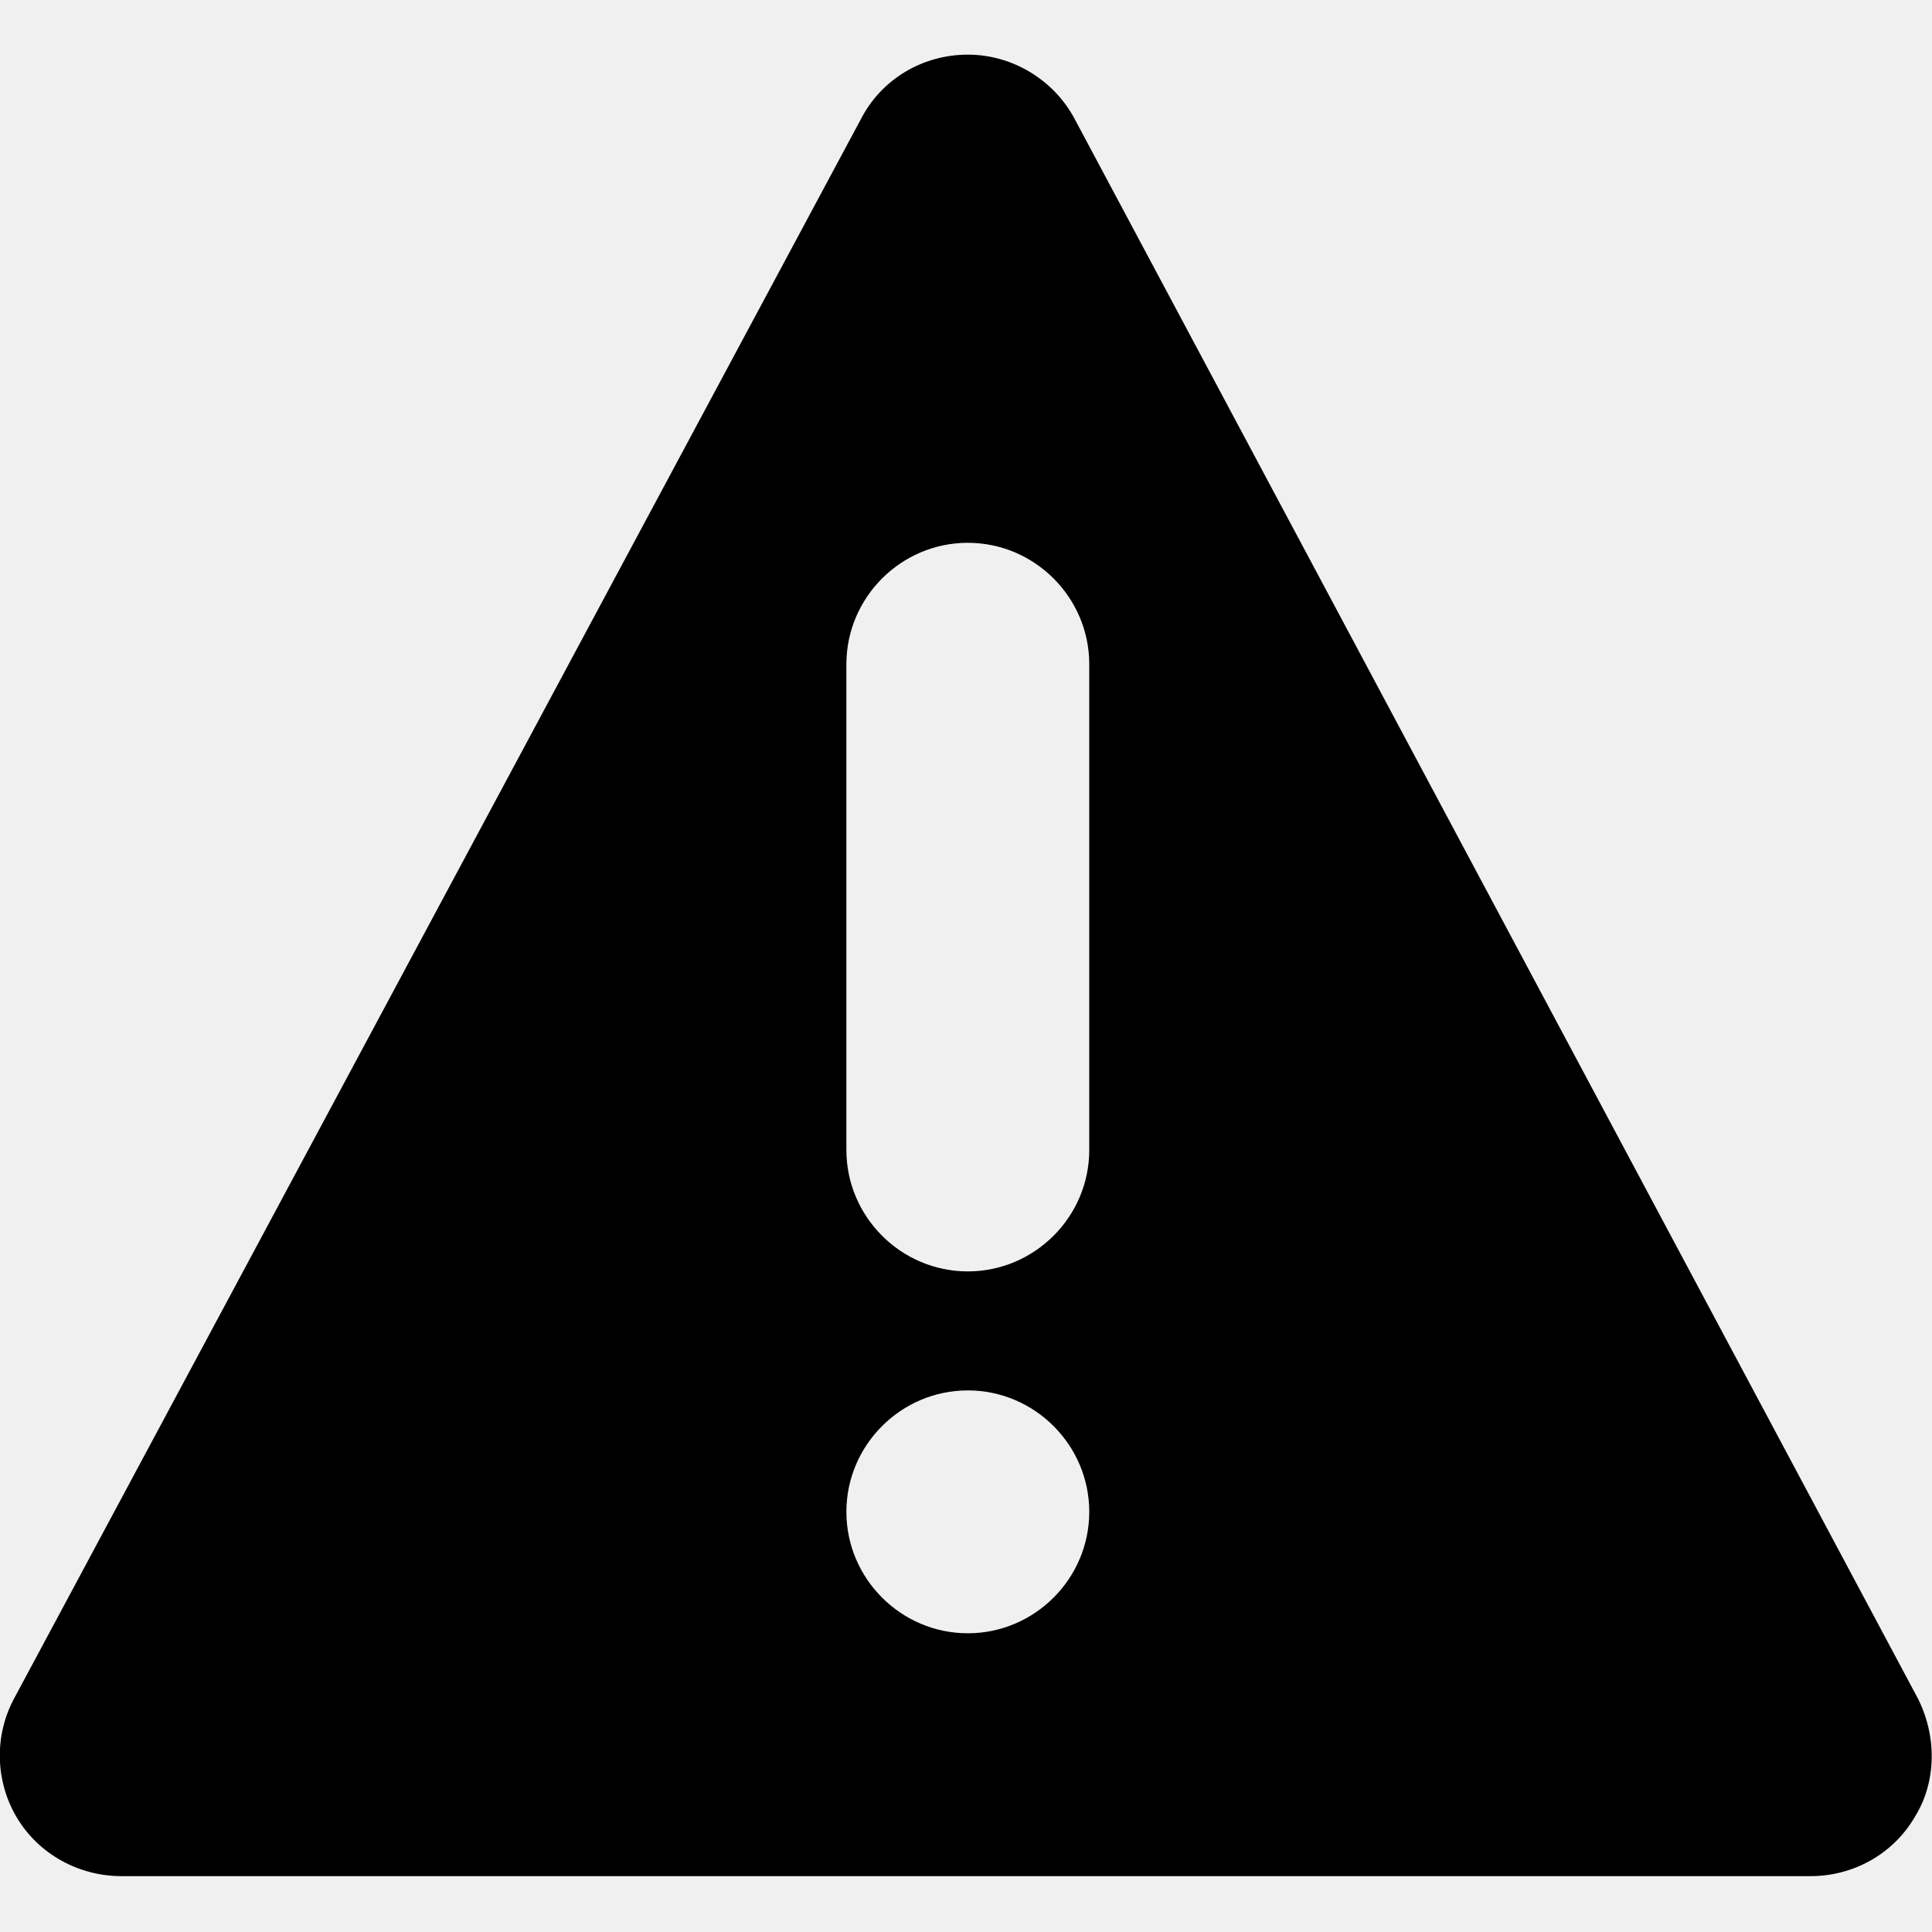
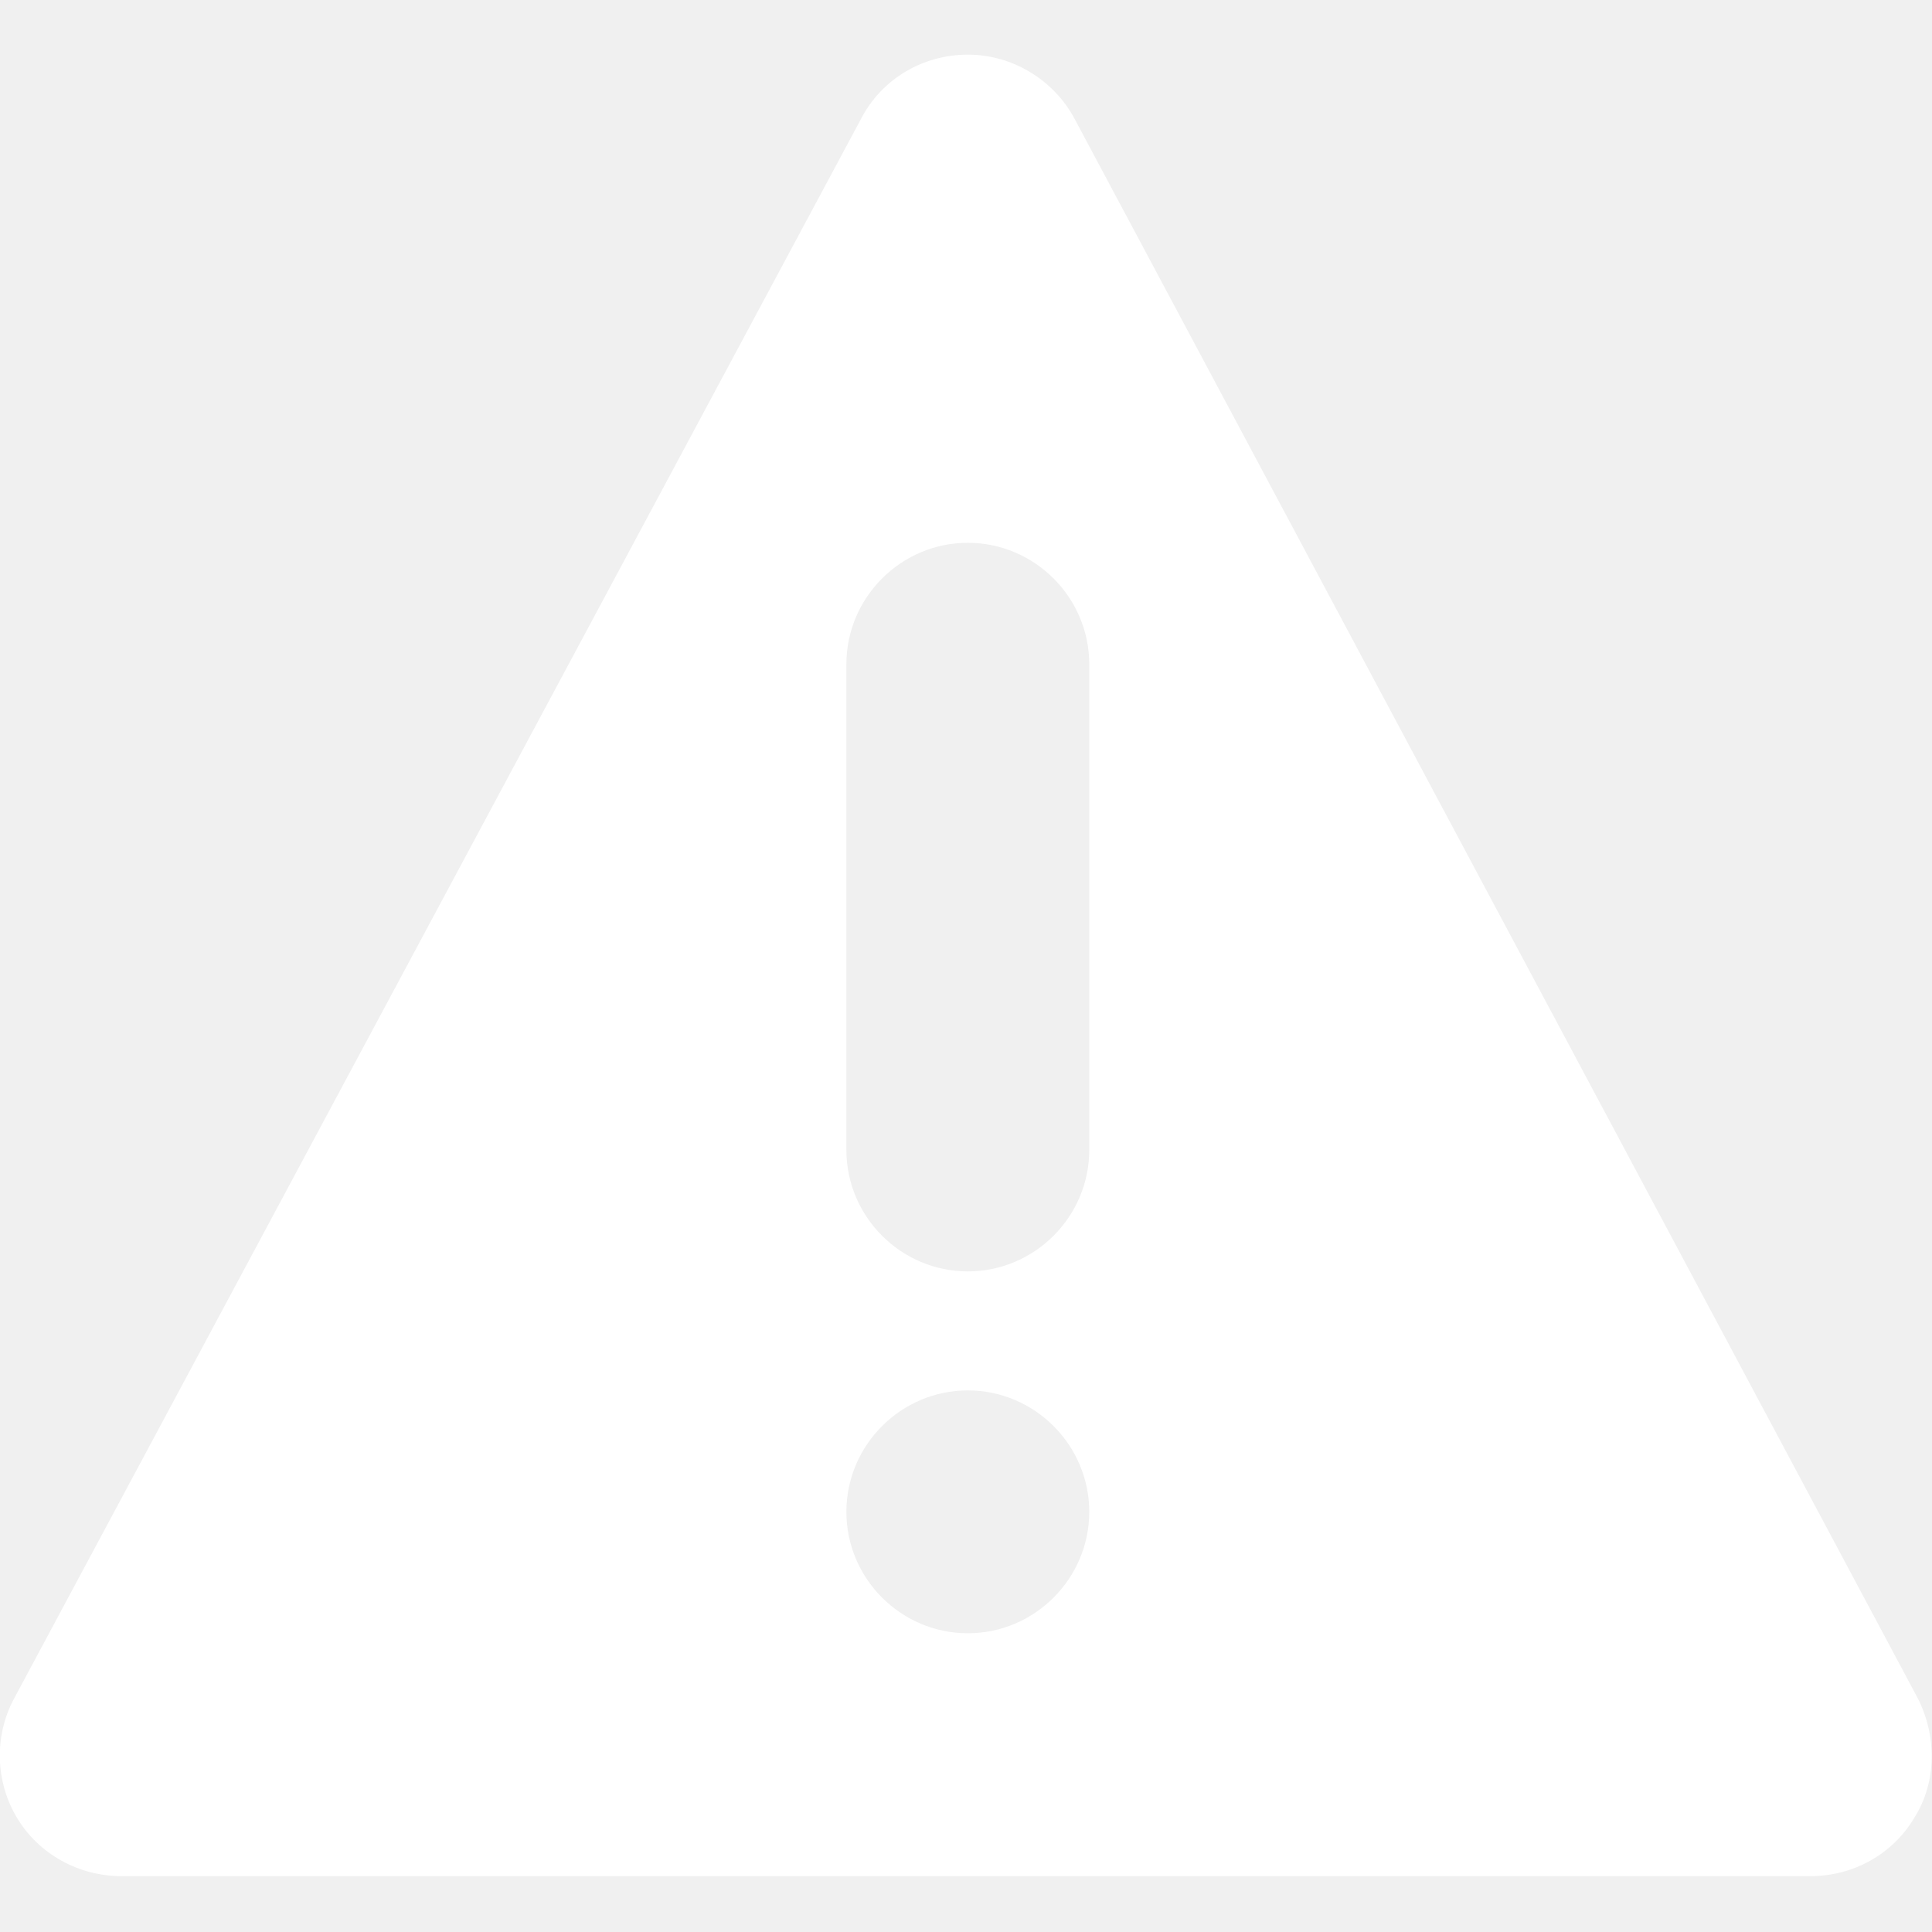
<svg xmlns="http://www.w3.org/2000/svg" version="1.1" id="svg" x="0" y="0" viewBox="0 0 15.91 15.91" xml:space="preserve">
-   <path d="M15.79 13.98l-6.94-13C8.68 0.66 8.34 0.45 7.97 0.45H7.97c-0.37 0-0.71 0.2-0.88 0.53l-6.97 13c-0.17 0.31-0.16 0.69 0.02 0.99C0.32 15.27 0.65 15.45 1 15.45h13.91c0.35 0 0.68-0.18 0.86-0.49C15.95 14.67 15.95 14.29 15.79 13.98zM7.97 13.45c-0.55 0-1-0.45-1-1s0.45-1 1-1c0.55 0 1 0.45 1 1S8.52 13.45 7.97 13.45zM8.97 9.47c0 0.55-0.45 1-1 1 -0.55 0-1-0.45-1-1v-4c0-0.55 0.45-1 1-1 0.55 0 1 0.45 1 1V9.47z" />
+   <g fill="#fff">
+     <path d="M15.79 13.98l-6.94-13C8.68 0.66 8.34 0.45 7.97 0.45H7.97c-0.37 0-0.71 0.2-0.88 0.53l-6.97 13c-0.17 0.31-0.16 0.69 0.02 0.99C0.32 15.27 0.65 15.45 1 15.45h13.91c0.35 0 0.68-0.18 0.86-0.49C15.95 14.67 15.95 14.29 15.79 13.98zM7.97 13.45c-0.55 0-1-0.45-1-1s0.45-1 1-1c0.55 0 1 0.45 1 1S8.52 13.45 7.97 13.45zM8.97 9.47c0 0.55-0.45 1-1 1 -0.55 0-1-0.45-1-1v-4c0-0.55 0.45-1 1-1 0.55 0 1 0.45 1 1V9.47z" />
+   </g>
</svg>
